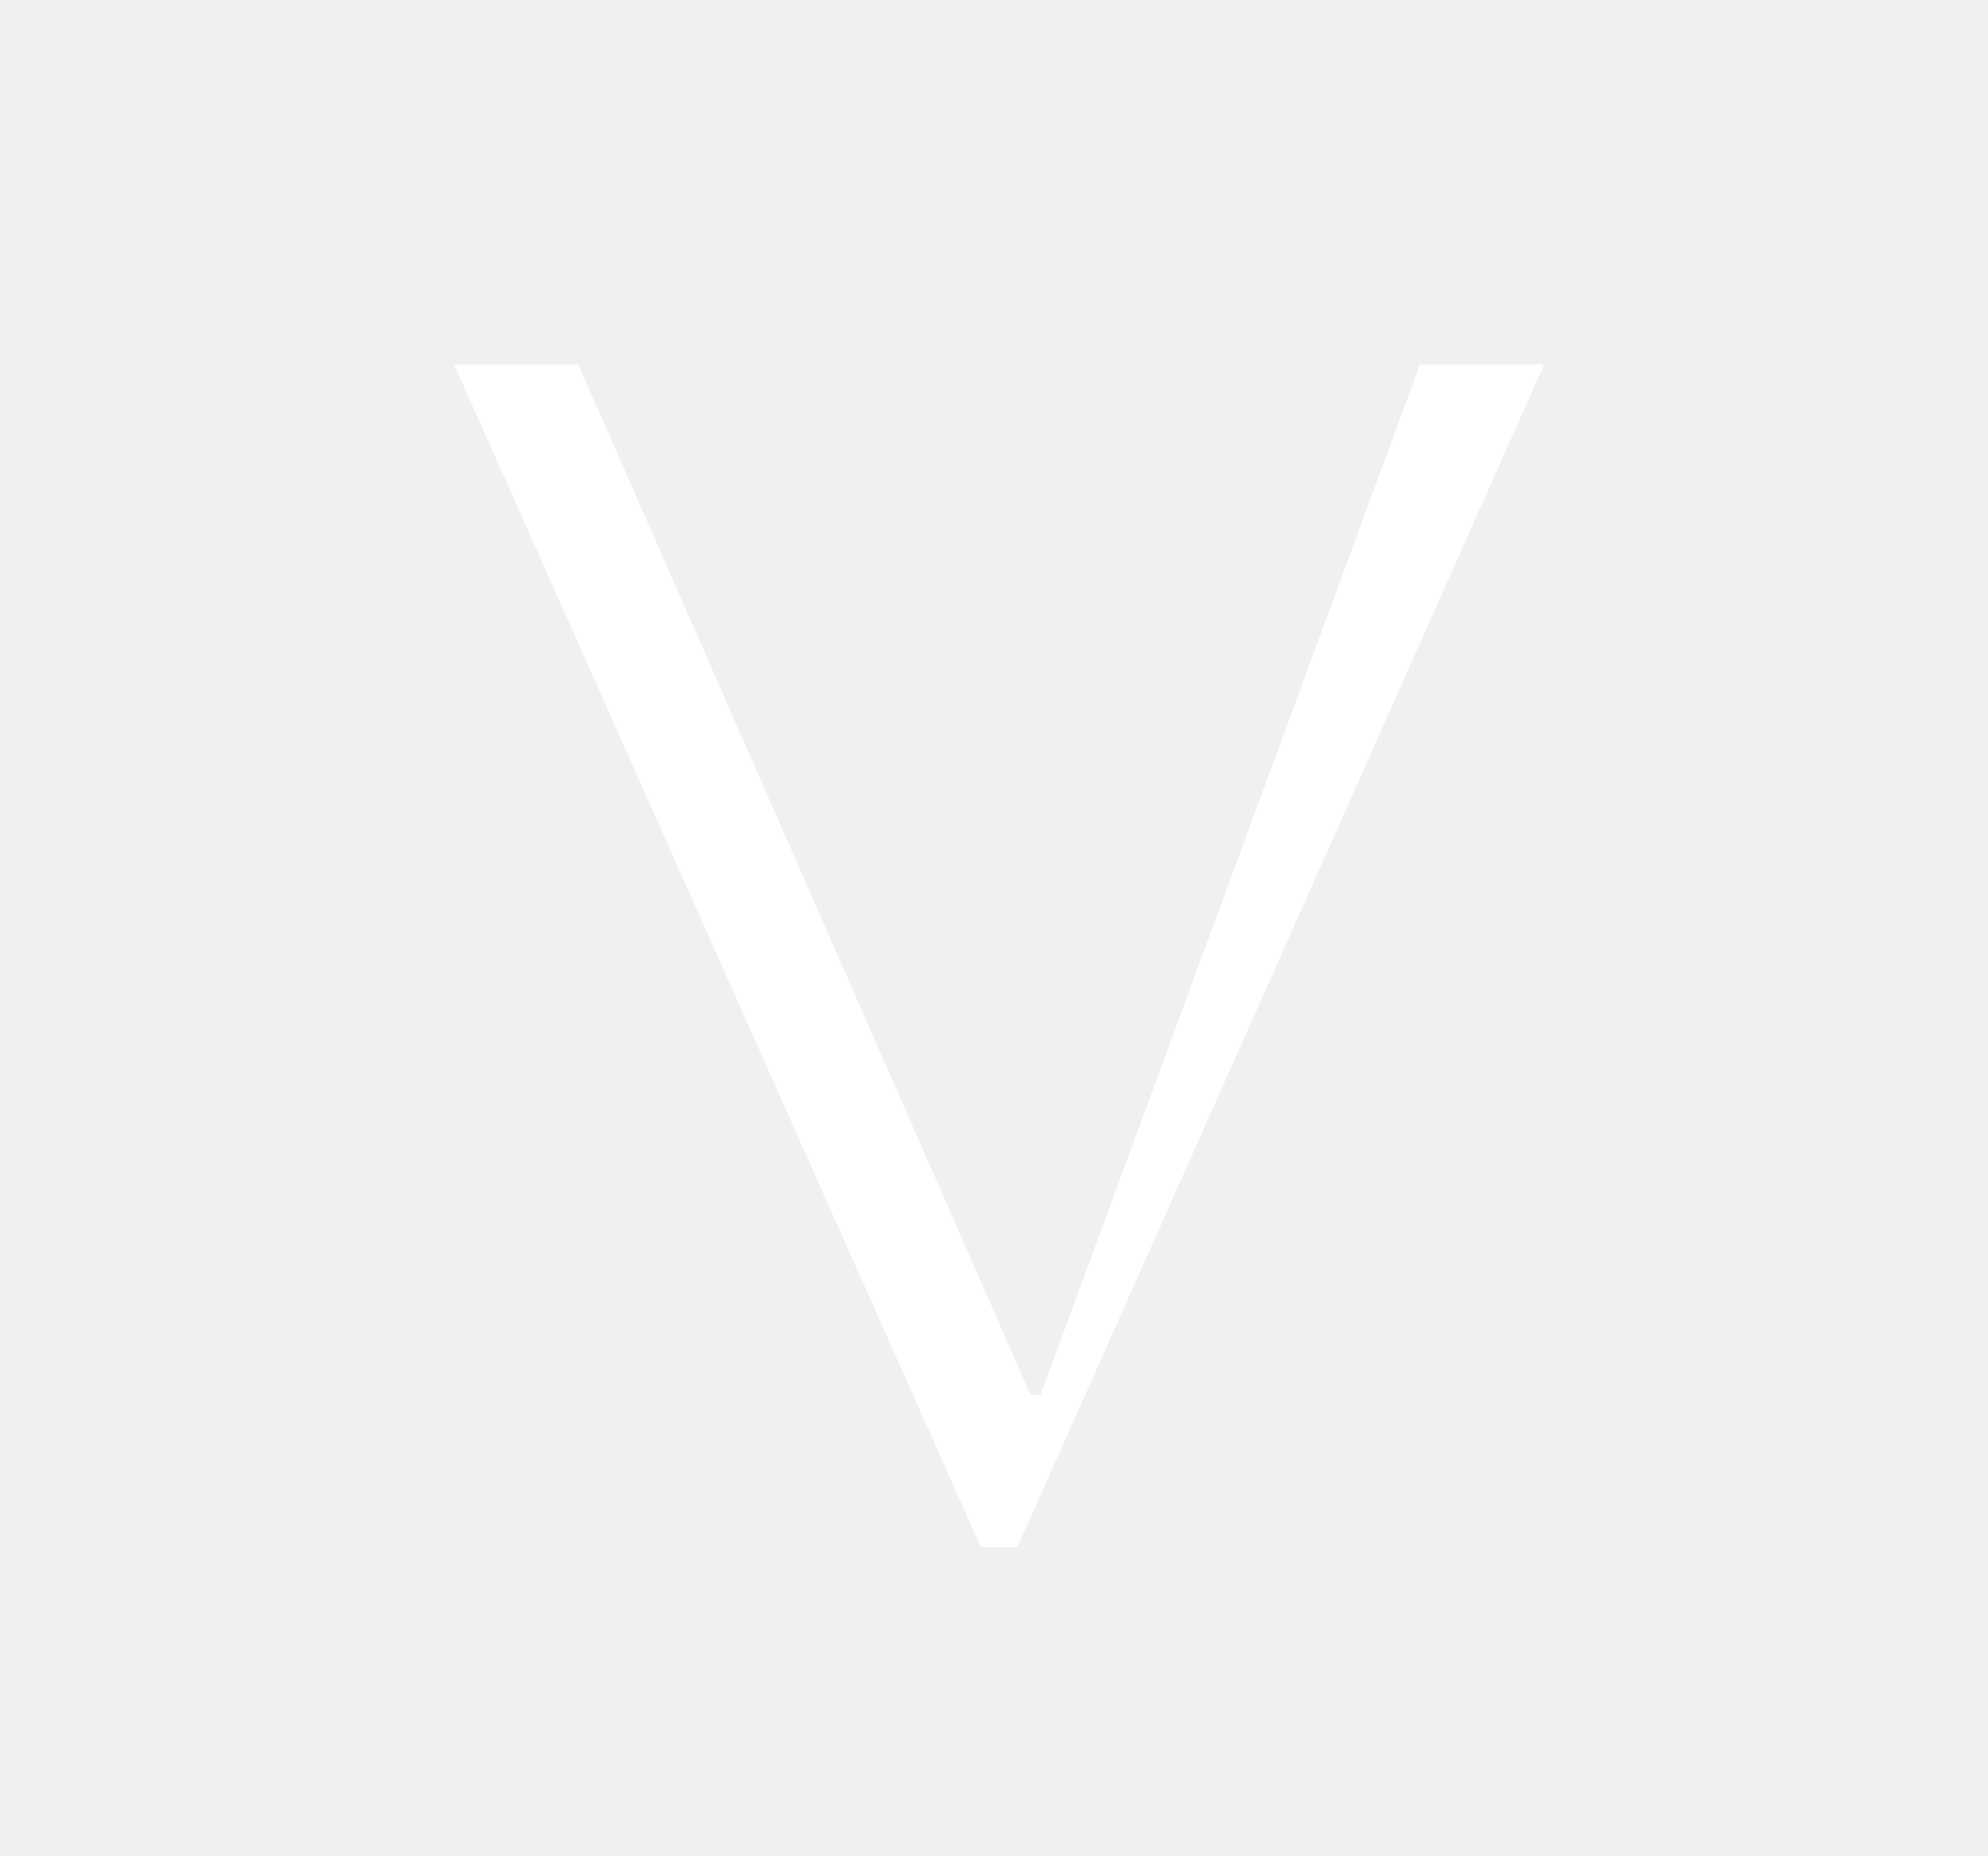
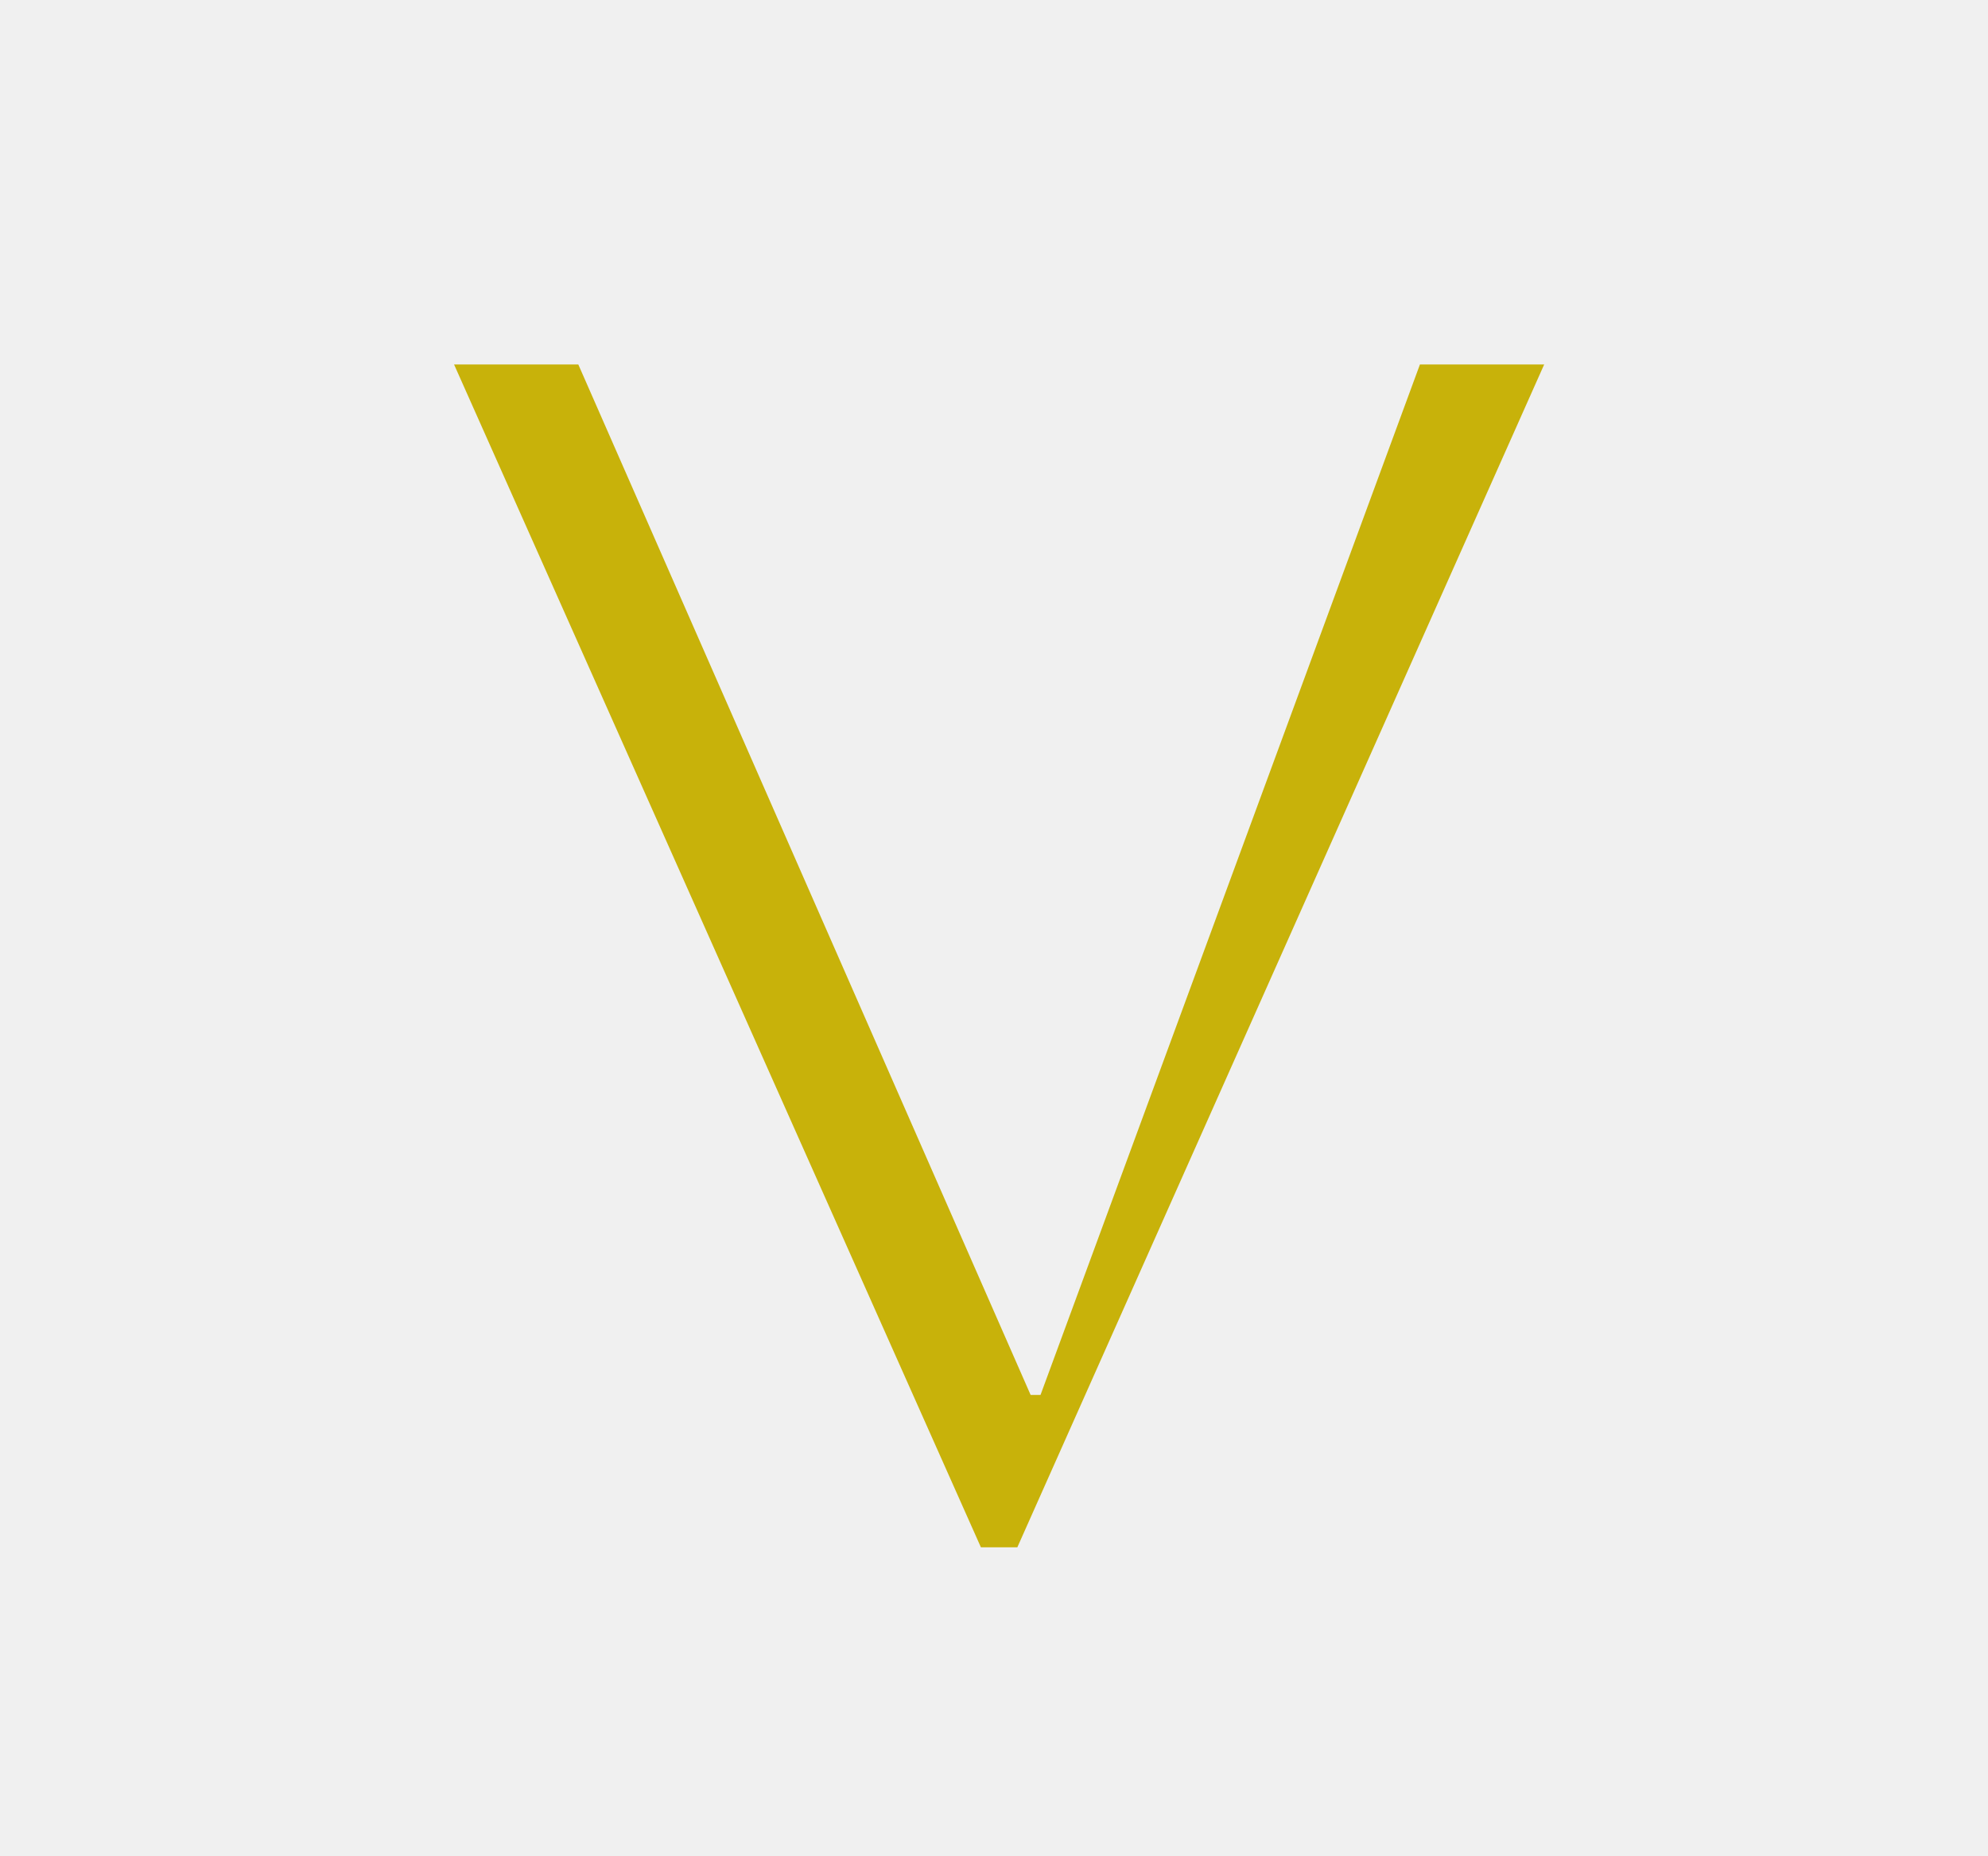
<svg xmlns="http://www.w3.org/2000/svg" width="60" height="56" viewBox="0 0 60 56" fill="none">
-   <path d="M13.704 11H17.454L31.105 42.1H31.404L42.855 11H46.605L30.704 46.7H29.605L13.704 11Z" fill="white" />
+   <path d="M13.704 11H17.454L31.105 42.1H31.404L42.855 11H46.605L30.704 46.7H29.605L13.704 11Z" fill="#C8B20A" />
</svg>
